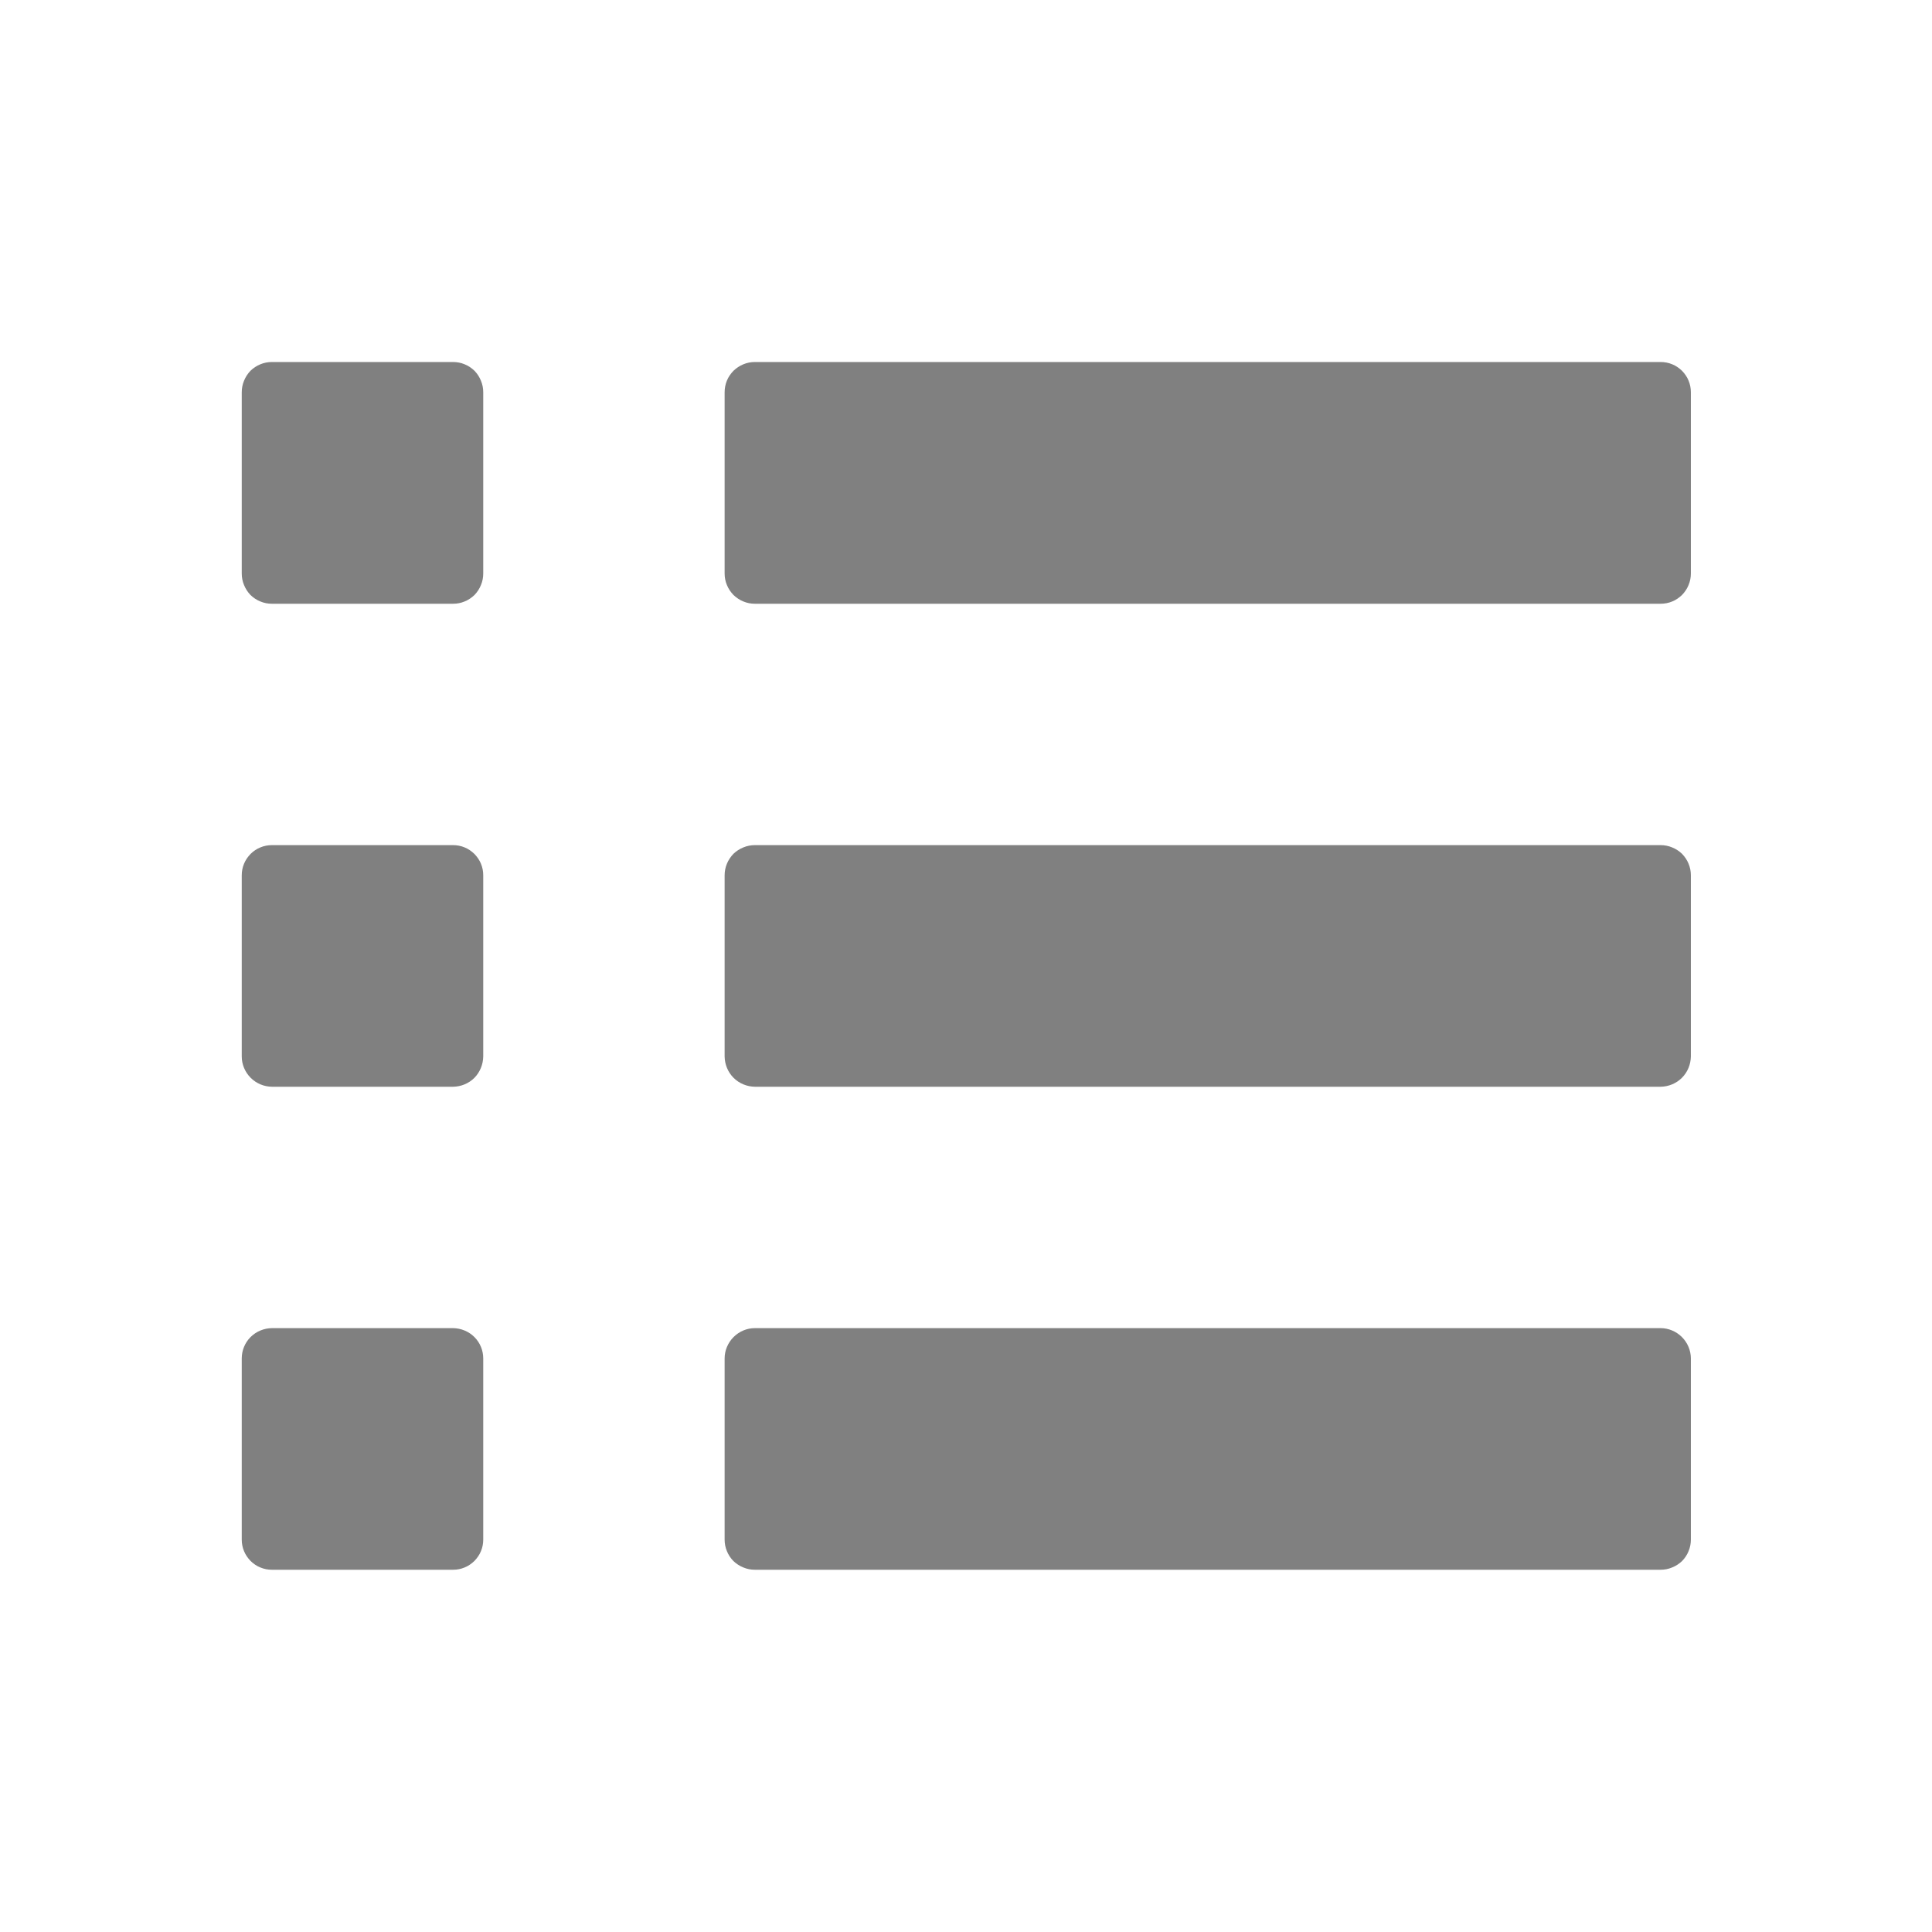
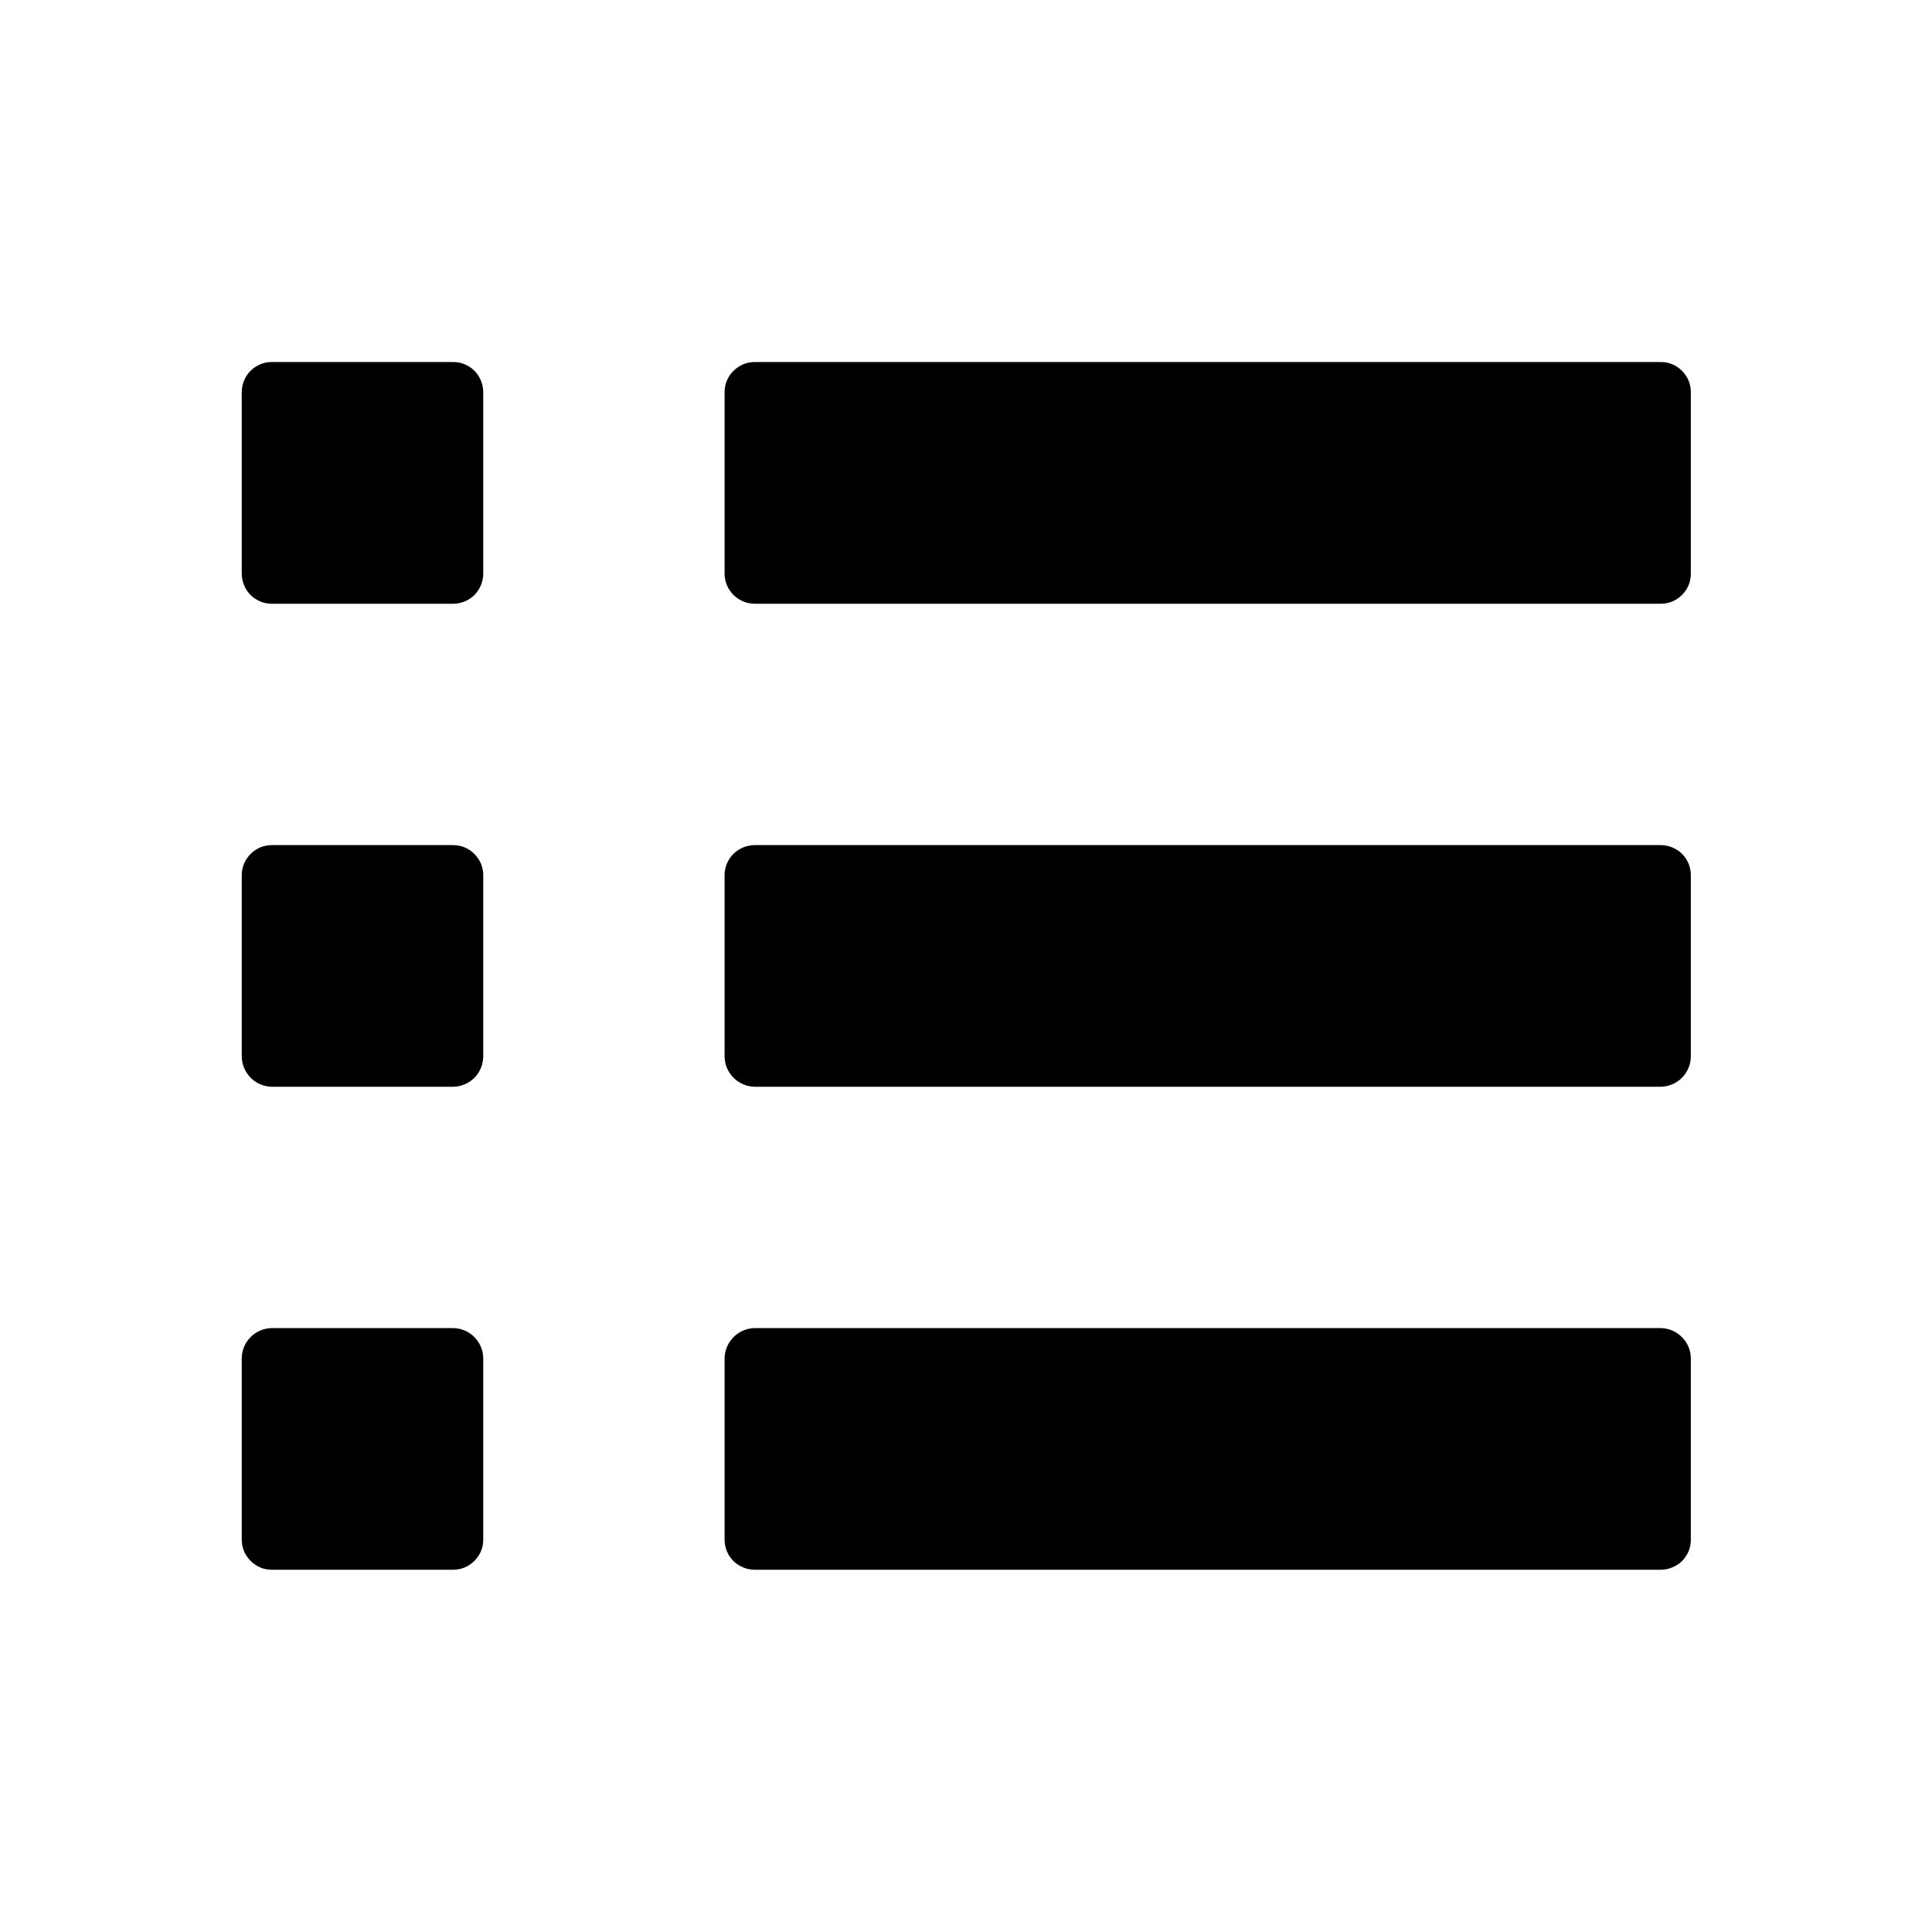
- <svg xmlns="http://www.w3.org/2000/svg" width="16" height="16" viewBox="0 0 16 16" fill="none">
-   <g id="ico_0043_detail">
-     <path id="Vector" d="M6.252 13C6.219 13 6.187 12.994 6.156 12.981C6.126 12.969 6.098 12.951 6.074 12.928C6.051 12.905 6.032 12.876 6.02 12.846C6.007 12.815 6.001 12.783 6.001 12.75V11.25C6.001 11.184 6.028 11.12 6.075 11.073C6.122 11.026 6.185 10.999 6.252 10.999H13.752C13.818 10.999 13.882 11.026 13.929 11.073C13.976 11.12 14.003 11.184 14.003 11.25V12.75C14.003 12.783 13.997 12.815 13.984 12.846C13.972 12.876 13.953 12.905 13.93 12.928C13.906 12.951 13.878 12.969 13.848 12.981C13.817 12.994 13.785 13 13.752 13H6.252ZM2.252 13C2.219 13 2.187 12.994 2.156 12.981C2.126 12.969 2.098 12.95 2.075 12.927C2.052 12.903 2.033 12.876 2.021 12.846C2.008 12.815 2.002 12.783 2.002 12.75V11.25C2.002 11.184 2.028 11.12 2.075 11.073C2.122 11.026 2.186 11 2.252 10.999H3.752C3.818 11 3.882 11.026 3.929 11.073C3.976 11.12 4.002 11.184 4.002 11.25V12.75C4.002 12.783 3.996 12.815 3.983 12.846C3.971 12.876 3.952 12.903 3.929 12.927C3.905 12.95 3.878 12.969 3.848 12.981C3.817 12.994 3.785 13 3.752 13H2.252ZM6.252 9C6.186 8.999 6.122 8.973 6.075 8.926C6.028 8.879 6.002 8.815 6.001 8.749V7.249C6.001 7.216 6.007 7.184 6.02 7.153C6.032 7.123 6.051 7.095 6.074 7.071C6.098 7.048 6.126 7.03 6.156 7.018C6.187 7.005 6.219 6.999 6.252 6.999H13.752C13.785 6.999 13.817 7.005 13.848 7.018C13.878 7.03 13.906 7.048 13.93 7.071C13.953 7.095 13.972 7.123 13.984 7.153C13.997 7.184 14.003 7.216 14.003 7.249V8.749C14.002 8.815 13.976 8.879 13.929 8.926C13.882 8.973 13.818 8.999 13.752 9H6.252ZM2.252 9C2.186 8.999 2.123 8.973 2.076 8.926C2.029 8.879 2.002 8.815 2.002 8.749V7.249C2.002 7.216 2.008 7.184 2.021 7.153C2.033 7.123 2.052 7.096 2.075 7.072C2.098 7.049 2.126 7.03 2.156 7.018C2.187 7.005 2.219 6.999 2.252 6.999H3.752C3.785 6.999 3.817 7.005 3.848 7.018C3.878 7.03 3.905 7.049 3.929 7.072C3.952 7.096 3.971 7.123 3.983 7.153C3.996 7.184 4.002 7.216 4.002 7.249V8.749C4.001 8.815 3.975 8.879 3.929 8.926C3.882 8.973 3.818 8.999 3.752 9H2.252ZM6.252 5C6.219 5 6.187 4.994 6.156 4.981C6.126 4.969 6.098 4.95 6.074 4.927C6.051 4.903 6.032 4.875 6.02 4.845C6.007 4.814 6.001 4.782 6.001 4.749V3.249C6.001 3.216 6.007 3.183 6.02 3.152C6.032 3.122 6.051 3.095 6.074 3.071C6.098 3.048 6.126 3.029 6.156 3.017C6.187 3.004 6.219 2.998 6.252 2.998H13.752C13.785 2.998 13.818 3.004 13.849 3.017C13.879 3.029 13.906 3.048 13.93 3.071C13.953 3.095 13.972 3.122 13.984 3.152C13.997 3.183 14.003 3.216 14.003 3.249V4.749C14.003 4.782 13.997 4.814 13.984 4.845C13.972 4.875 13.953 4.903 13.93 4.927C13.906 4.95 13.879 4.969 13.849 4.981C13.818 4.994 13.785 5 13.752 5H6.252ZM2.252 5C2.219 5 2.187 4.994 2.156 4.981C2.126 4.969 2.097 4.95 2.074 4.927C2.051 4.903 2.033 4.875 2.021 4.845C2.008 4.814 2.002 4.782 2.002 4.749V3.249C2.002 3.216 2.008 3.184 2.021 3.153C2.033 3.123 2.051 3.095 2.074 3.071C2.097 3.048 2.126 3.029 2.156 3.017C2.187 3.004 2.219 2.998 2.252 2.998H3.752C3.785 2.998 3.817 3.004 3.848 3.017C3.878 3.029 3.906 3.048 3.93 3.071C3.953 3.095 3.971 3.123 3.983 3.153C3.996 3.184 4.002 3.216 4.002 3.249V4.749C4.002 4.782 3.996 4.814 3.983 4.845C3.971 4.875 3.953 4.903 3.93 4.927C3.906 4.95 3.878 4.969 3.848 4.981C3.817 4.994 3.785 5 3.752 5H2.252Z" fill="#808080" />
-   </g>
+ <svg xmlns="http://www.w3.org/2000/svg" width="24" height="24" viewBox="0 0 24 24" fill="none">
+   <path d="M9.378 19.5C9.329 19.5 9.28 19.491 9.234 19.472C9.189 19.453 9.146 19.427 9.111 19.392C9.076 19.357 9.048 19.314 9.029 19.269C9.01 19.223 9.001 19.174 9.001 19.125V16.875C9.002 16.775 9.042 16.68 9.113 16.61C9.183 16.539 9.278 16.499 9.378 16.498H20.628C20.728 16.499 20.823 16.539 20.893 16.61C20.964 16.68 21.004 16.775 21.004 16.875V19.125C21.005 19.174 20.995 19.223 20.977 19.269C20.958 19.314 20.93 19.357 20.895 19.392C20.86 19.427 20.817 19.453 20.771 19.472C20.726 19.491 20.677 19.5 20.628 19.5H9.378ZM3.378 19.5C3.329 19.5 3.28 19.491 3.234 19.472C3.189 19.453 3.148 19.425 3.113 19.39C3.078 19.355 3.05 19.314 3.031 19.269C3.012 19.223 3.003 19.174 3.003 19.125V16.875C3.003 16.776 3.043 16.68 3.113 16.61C3.183 16.539 3.278 16.499 3.378 16.498H5.628C5.727 16.499 5.823 16.539 5.893 16.61C5.963 16.68 6.003 16.776 6.003 16.875V19.125C6.003 19.174 5.994 19.223 5.975 19.269C5.956 19.314 5.928 19.355 5.893 19.39C5.858 19.425 5.817 19.453 5.771 19.472C5.726 19.491 5.677 19.5 5.628 19.5H3.378ZM9.378 13.5C9.278 13.499 9.183 13.459 9.113 13.389C9.042 13.318 9.002 13.223 9.001 13.123V10.873C9.001 10.824 9.01 10.776 9.029 10.73C9.048 10.684 9.076 10.642 9.111 10.607C9.146 10.572 9.189 10.545 9.234 10.526C9.28 10.508 9.329 10.498 9.378 10.498H20.628C20.677 10.498 20.726 10.508 20.771 10.526C20.817 10.545 20.86 10.572 20.895 10.607C20.93 10.642 20.958 10.684 20.977 10.73C20.995 10.776 21.005 10.824 21.004 10.873V13.123C21.004 13.223 20.963 13.318 20.893 13.389C20.823 13.459 20.728 13.499 20.628 13.5H9.378ZM3.378 13.5C3.279 13.499 3.184 13.459 3.114 13.389C3.044 13.318 3.004 13.223 3.003 13.123V10.873C3.003 10.824 3.012 10.776 3.031 10.73C3.05 10.684 3.078 10.643 3.113 10.608C3.148 10.573 3.189 10.545 3.234 10.526C3.28 10.508 3.329 10.498 3.378 10.498H5.628C5.677 10.498 5.726 10.508 5.771 10.526C5.817 10.545 5.858 10.573 5.893 10.608C5.928 10.643 5.956 10.684 5.975 10.73C5.994 10.776 6.003 10.824 6.003 10.873V13.123C6.002 13.223 5.963 13.318 5.893 13.389C5.823 13.459 5.727 13.499 5.628 13.5H3.378ZM9.378 7.5C9.328 7.5 9.28 7.491 9.234 7.472C9.189 7.453 9.146 7.425 9.111 7.39C9.076 7.355 9.048 7.313 9.029 7.267C9.01 7.221 9.001 7.173 9.001 7.124V4.874C9.001 4.824 9.01 4.774 9.029 4.729C9.048 4.683 9.076 4.642 9.111 4.607C9.146 4.572 9.189 4.544 9.234 4.525C9.28 4.506 9.328 4.497 9.378 4.497H20.628C20.677 4.497 20.727 4.506 20.773 4.525C20.819 4.544 20.86 4.572 20.895 4.607C20.93 4.642 20.958 4.683 20.977 4.729C20.995 4.774 21.005 4.824 21.004 4.874V7.124C21.005 7.173 20.995 7.221 20.977 7.267C20.958 7.313 20.93 7.355 20.895 7.39C20.86 7.425 20.819 7.453 20.773 7.472C20.727 7.491 20.677 7.5 20.628 7.5H9.378ZM3.378 7.5C3.329 7.5 3.28 7.491 3.234 7.472C3.189 7.453 3.146 7.425 3.111 7.39C3.076 7.355 3.049 7.313 3.031 7.267C3.012 7.221 3.003 7.173 3.003 7.124V4.874C3.003 4.824 3.012 4.776 3.031 4.73C3.049 4.684 3.076 4.642 3.111 4.607C3.146 4.572 3.189 4.544 3.234 4.525C3.28 4.506 3.329 4.497 3.378 4.497H5.628C5.677 4.497 5.726 4.506 5.771 4.525C5.817 4.544 5.86 4.572 5.895 4.607C5.929 4.642 5.956 4.684 5.975 4.73C5.994 4.776 6.003 4.824 6.003 4.874V7.124C6.003 7.173 5.994 7.221 5.975 7.267C5.956 7.313 5.929 7.355 5.895 7.39C5.86 7.425 5.817 7.453 5.771 7.472C5.726 7.491 5.677 7.5 5.628 7.5H3.378Z" fill="black" />
</svg>
